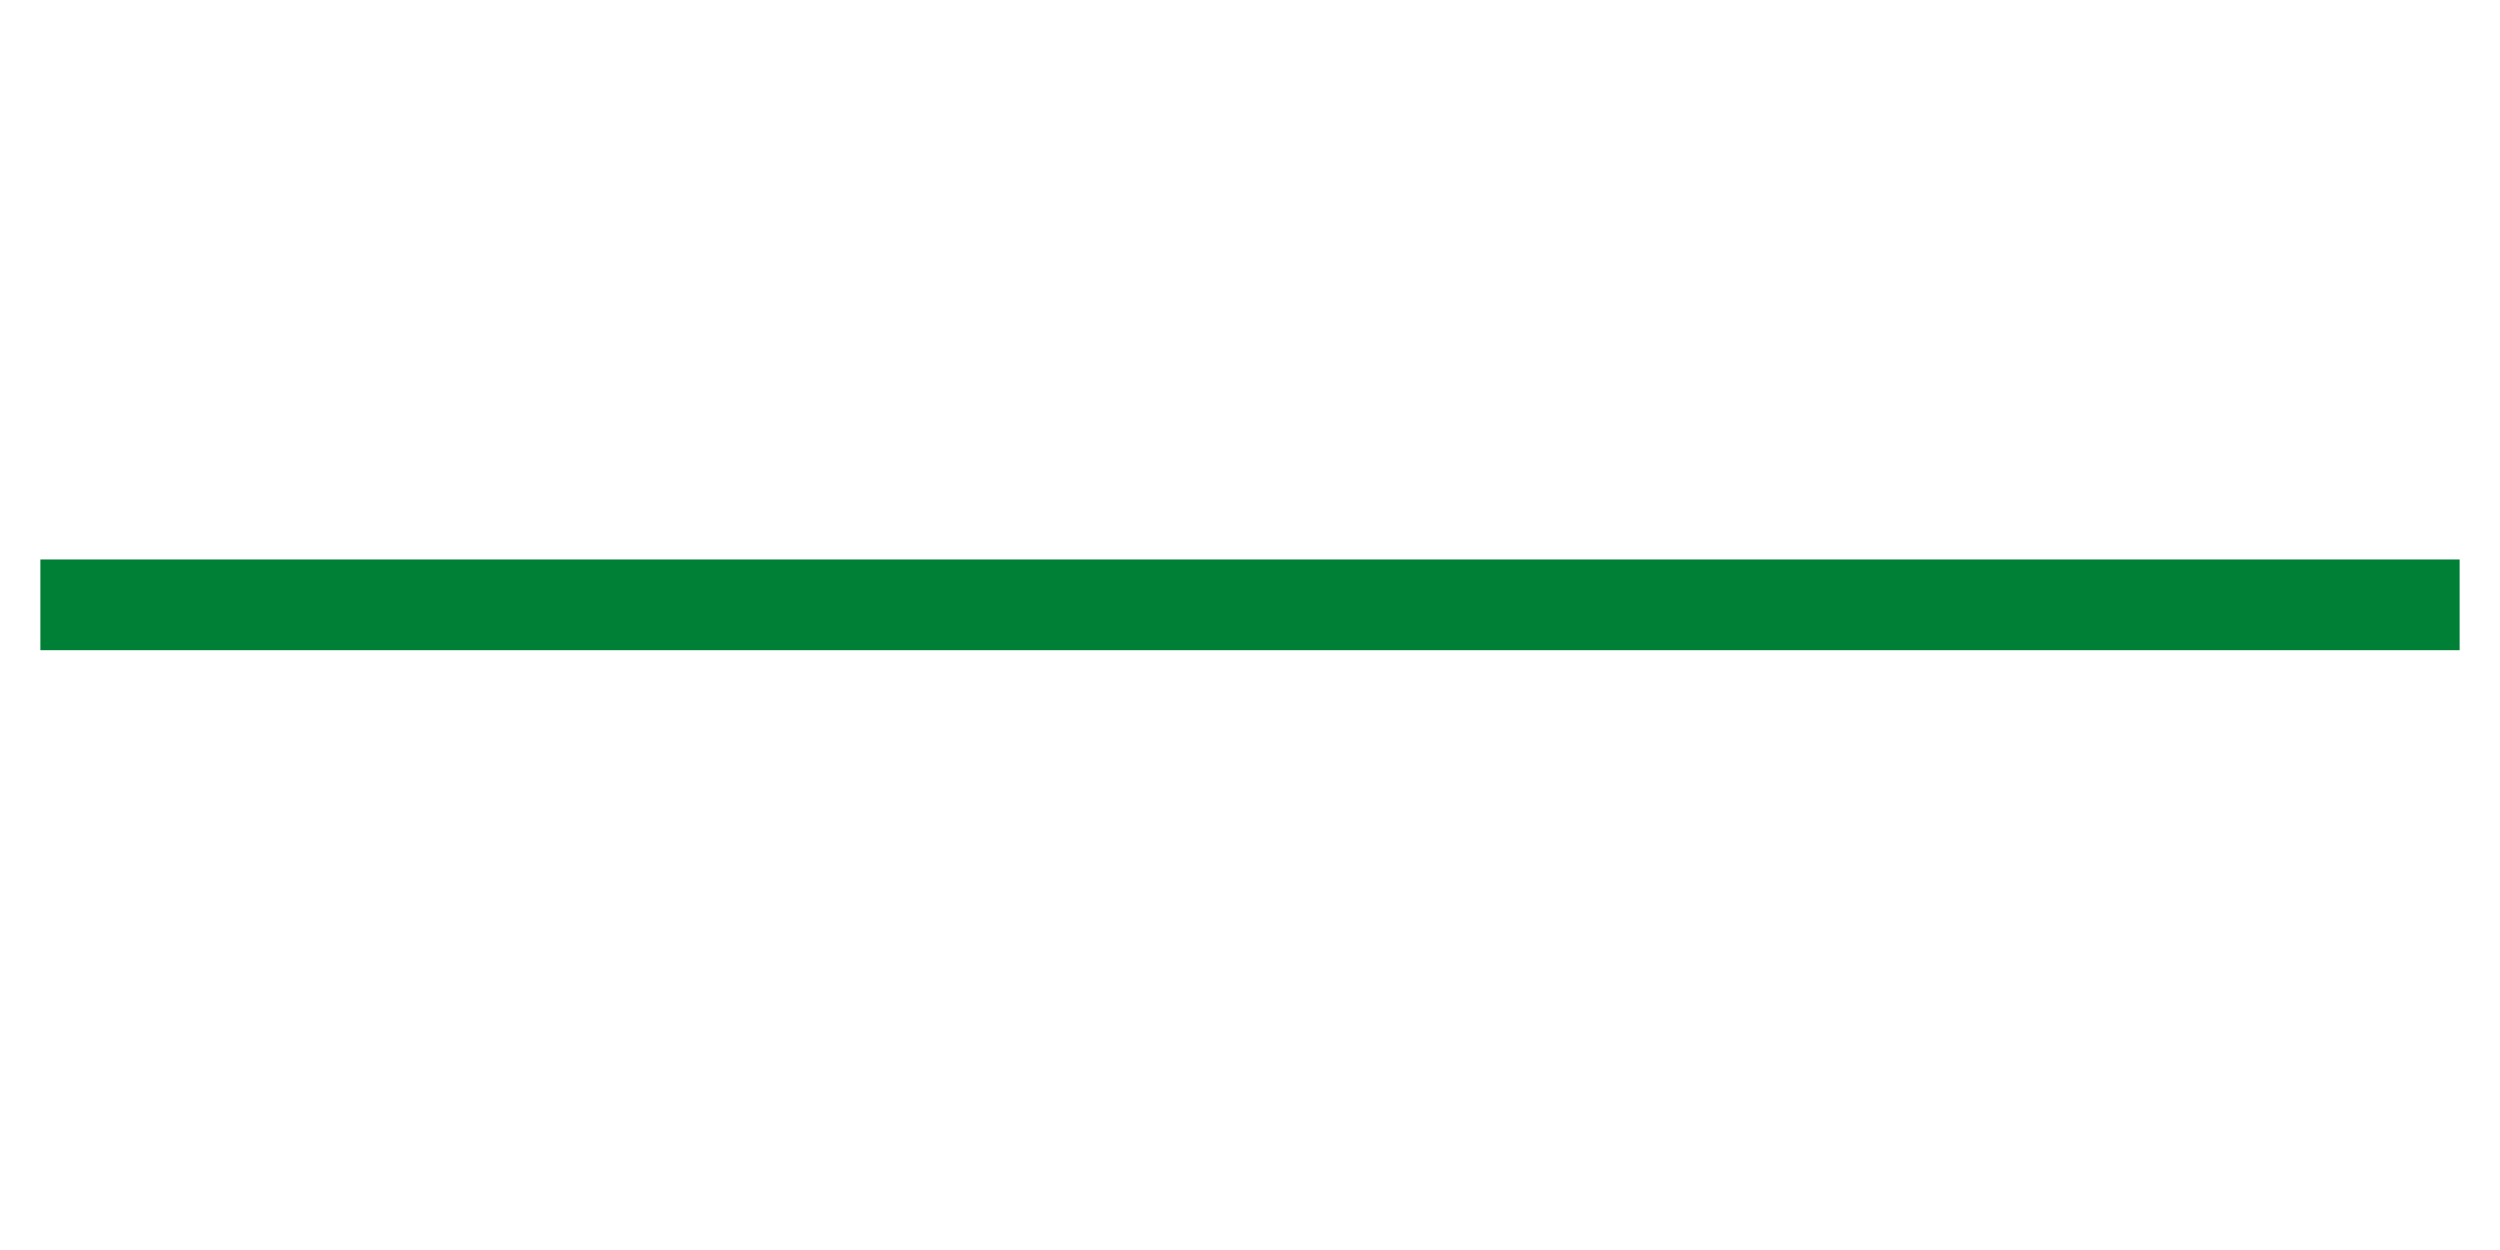
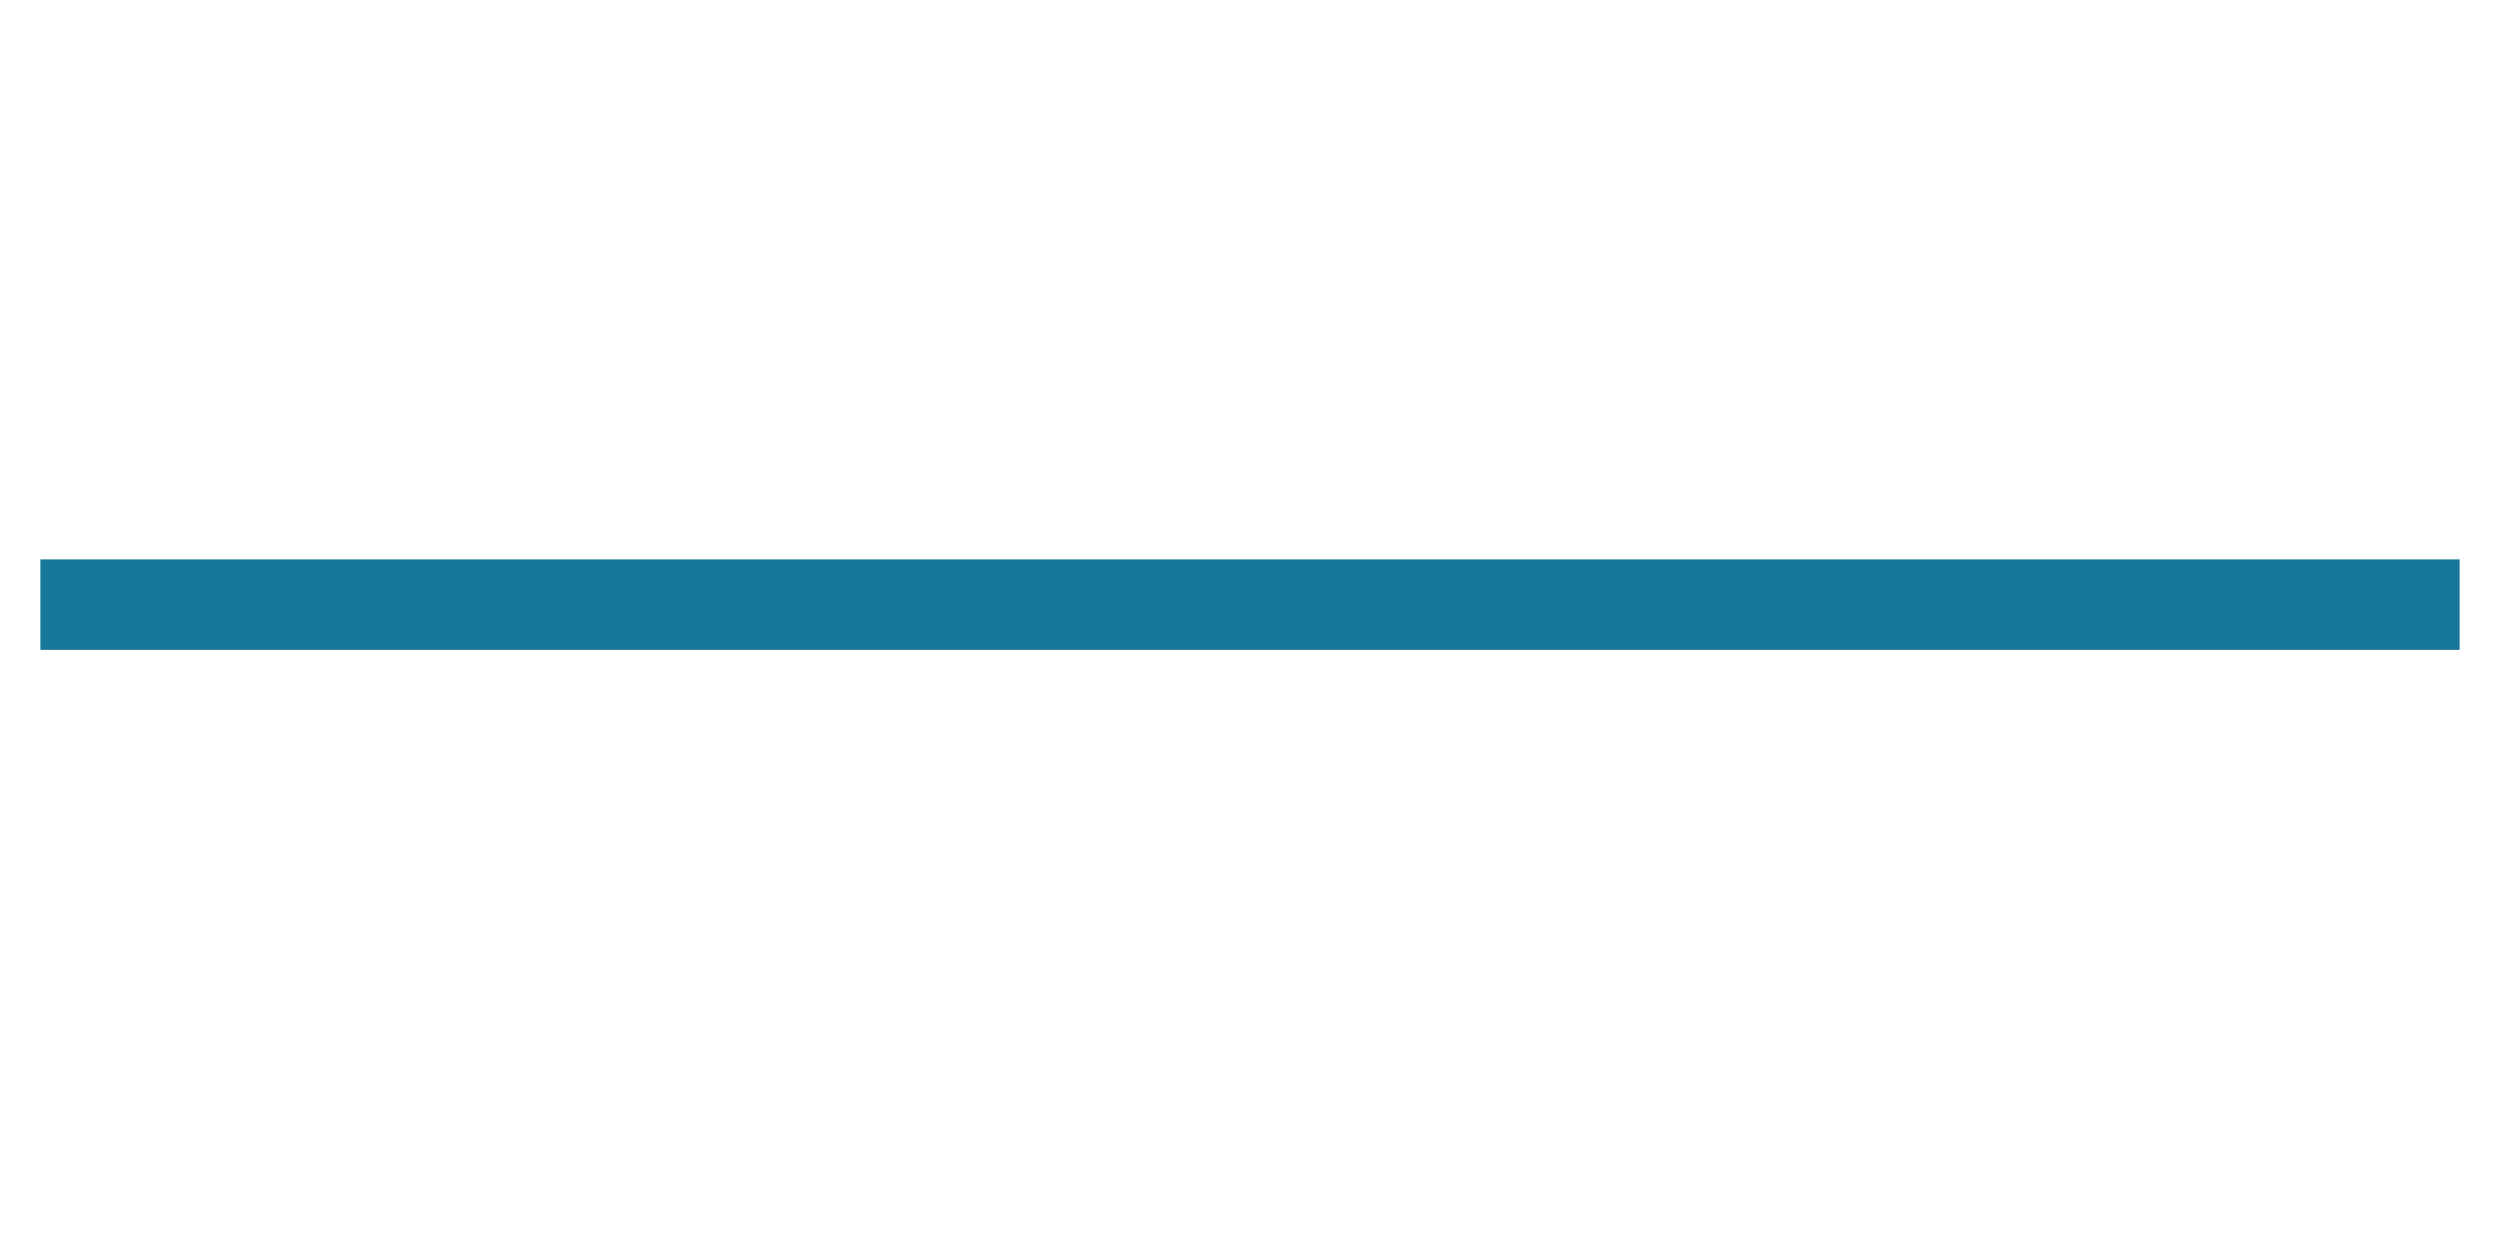
- <svg xmlns="http://www.w3.org/2000/svg" width="80" zoomAndPan="magnify" viewBox="0 0 60 30" height="40" preserveAspectRatio="xMidYMid meet" version="1.0">
+ <svg xmlns="http://www.w3.org/2000/svg" width="80" zoomAndPan="magnify" viewBox="0 0 60 30" height="40" preserveAspectRatio="xMidYMid meet" version="1.2">
  <defs>
-     <clipPath id="b66a342529">
-       <path d="M 0.969 13 L 59.031 13 L 59.031 16 L 0.969 16 Z M 0.969 13 " clip-rule="nonzero" />
+     <clipPath id="7dda24d5af">
+       <path d="M 0.969 13 L 59.031 13 L 59.031 16 L 0.969 16 Z M 0.969 13 " />
    </clipPath>
  </defs>
-   <g clip-path="url(#b66a342529)">
-     <path stroke-linecap="butt" transform="matrix(0.725806, 0, 0, 0.725806, 0.967741, 13.42742)" fill="none" stroke-linejoin="miter" d="M 0.001 1.499 L 83.249 1.499 " stroke="#008037" stroke-width="3" stroke-opacity="1" stroke-miterlimit="4" />
+   <g id="84e53251b4">
+     <g clip-rule="nonzero" clip-path="url(#7dda24d5af)">
+       <path style="fill:none;stroke-width:3;stroke-linecap:butt;stroke-linejoin:miter;stroke:#177798;stroke-opacity:1;stroke-miterlimit:4;" d="M 0.001 1.498 L 83.247 1.498 " transform="matrix(0.723763,0,0,0.723763,0.967741,13.42742)" />
+     </g>
  </g>
</svg>
